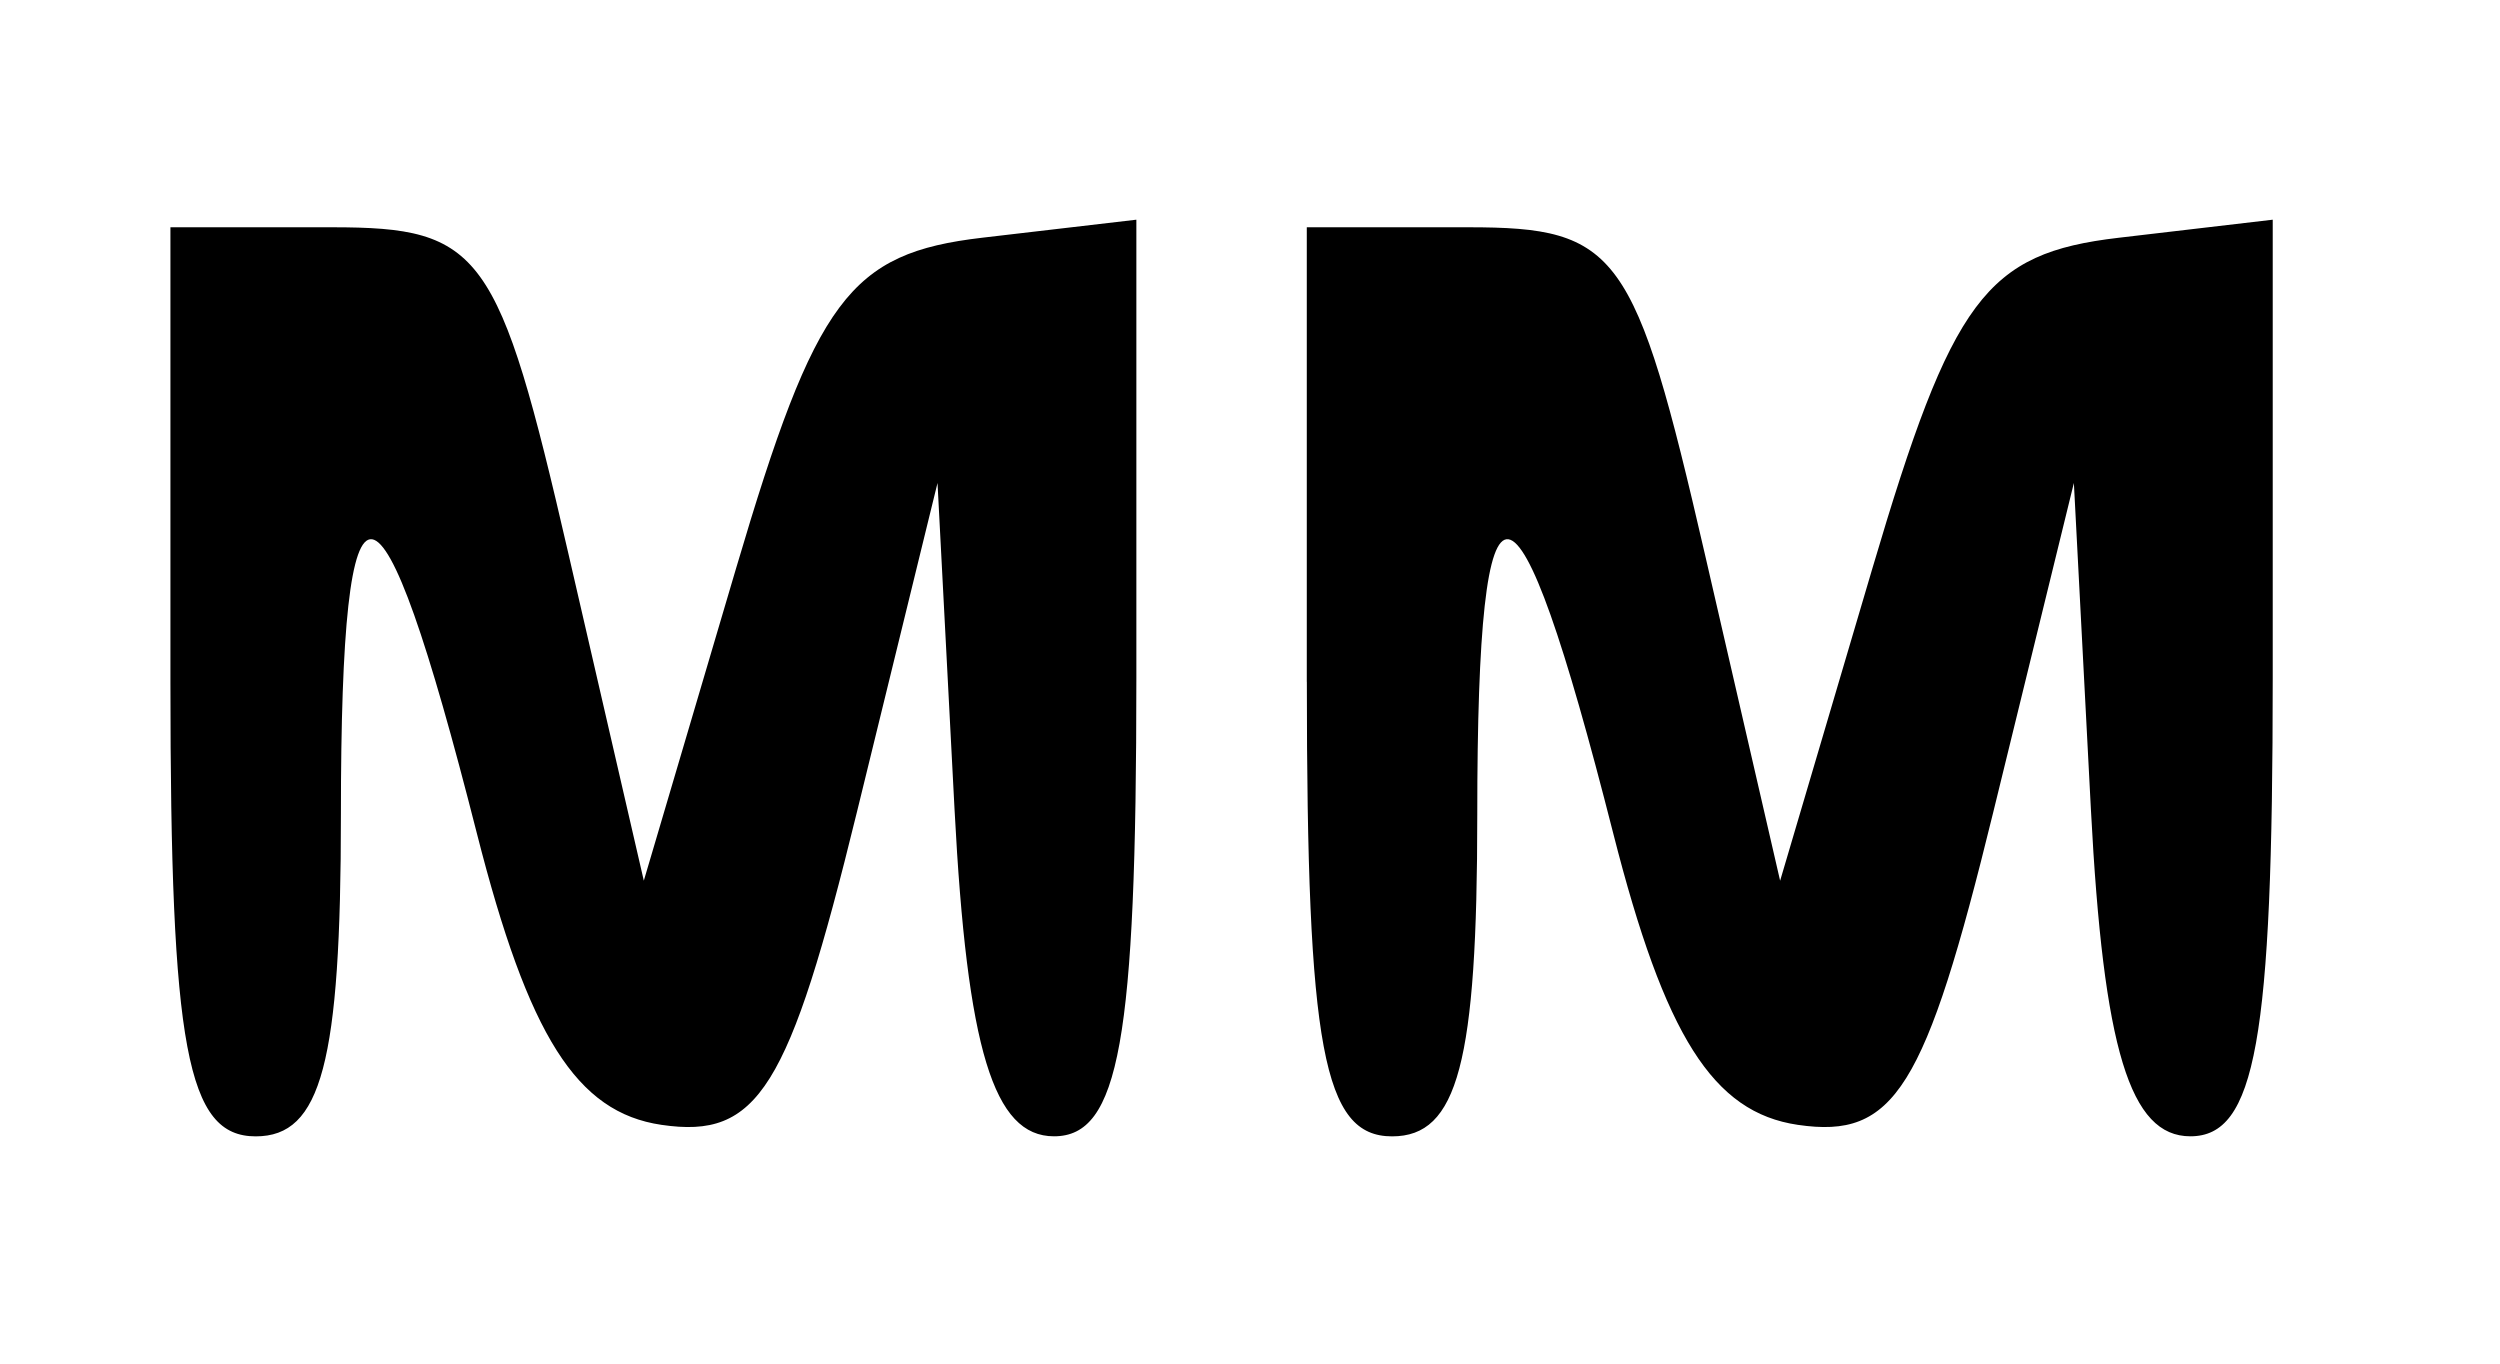
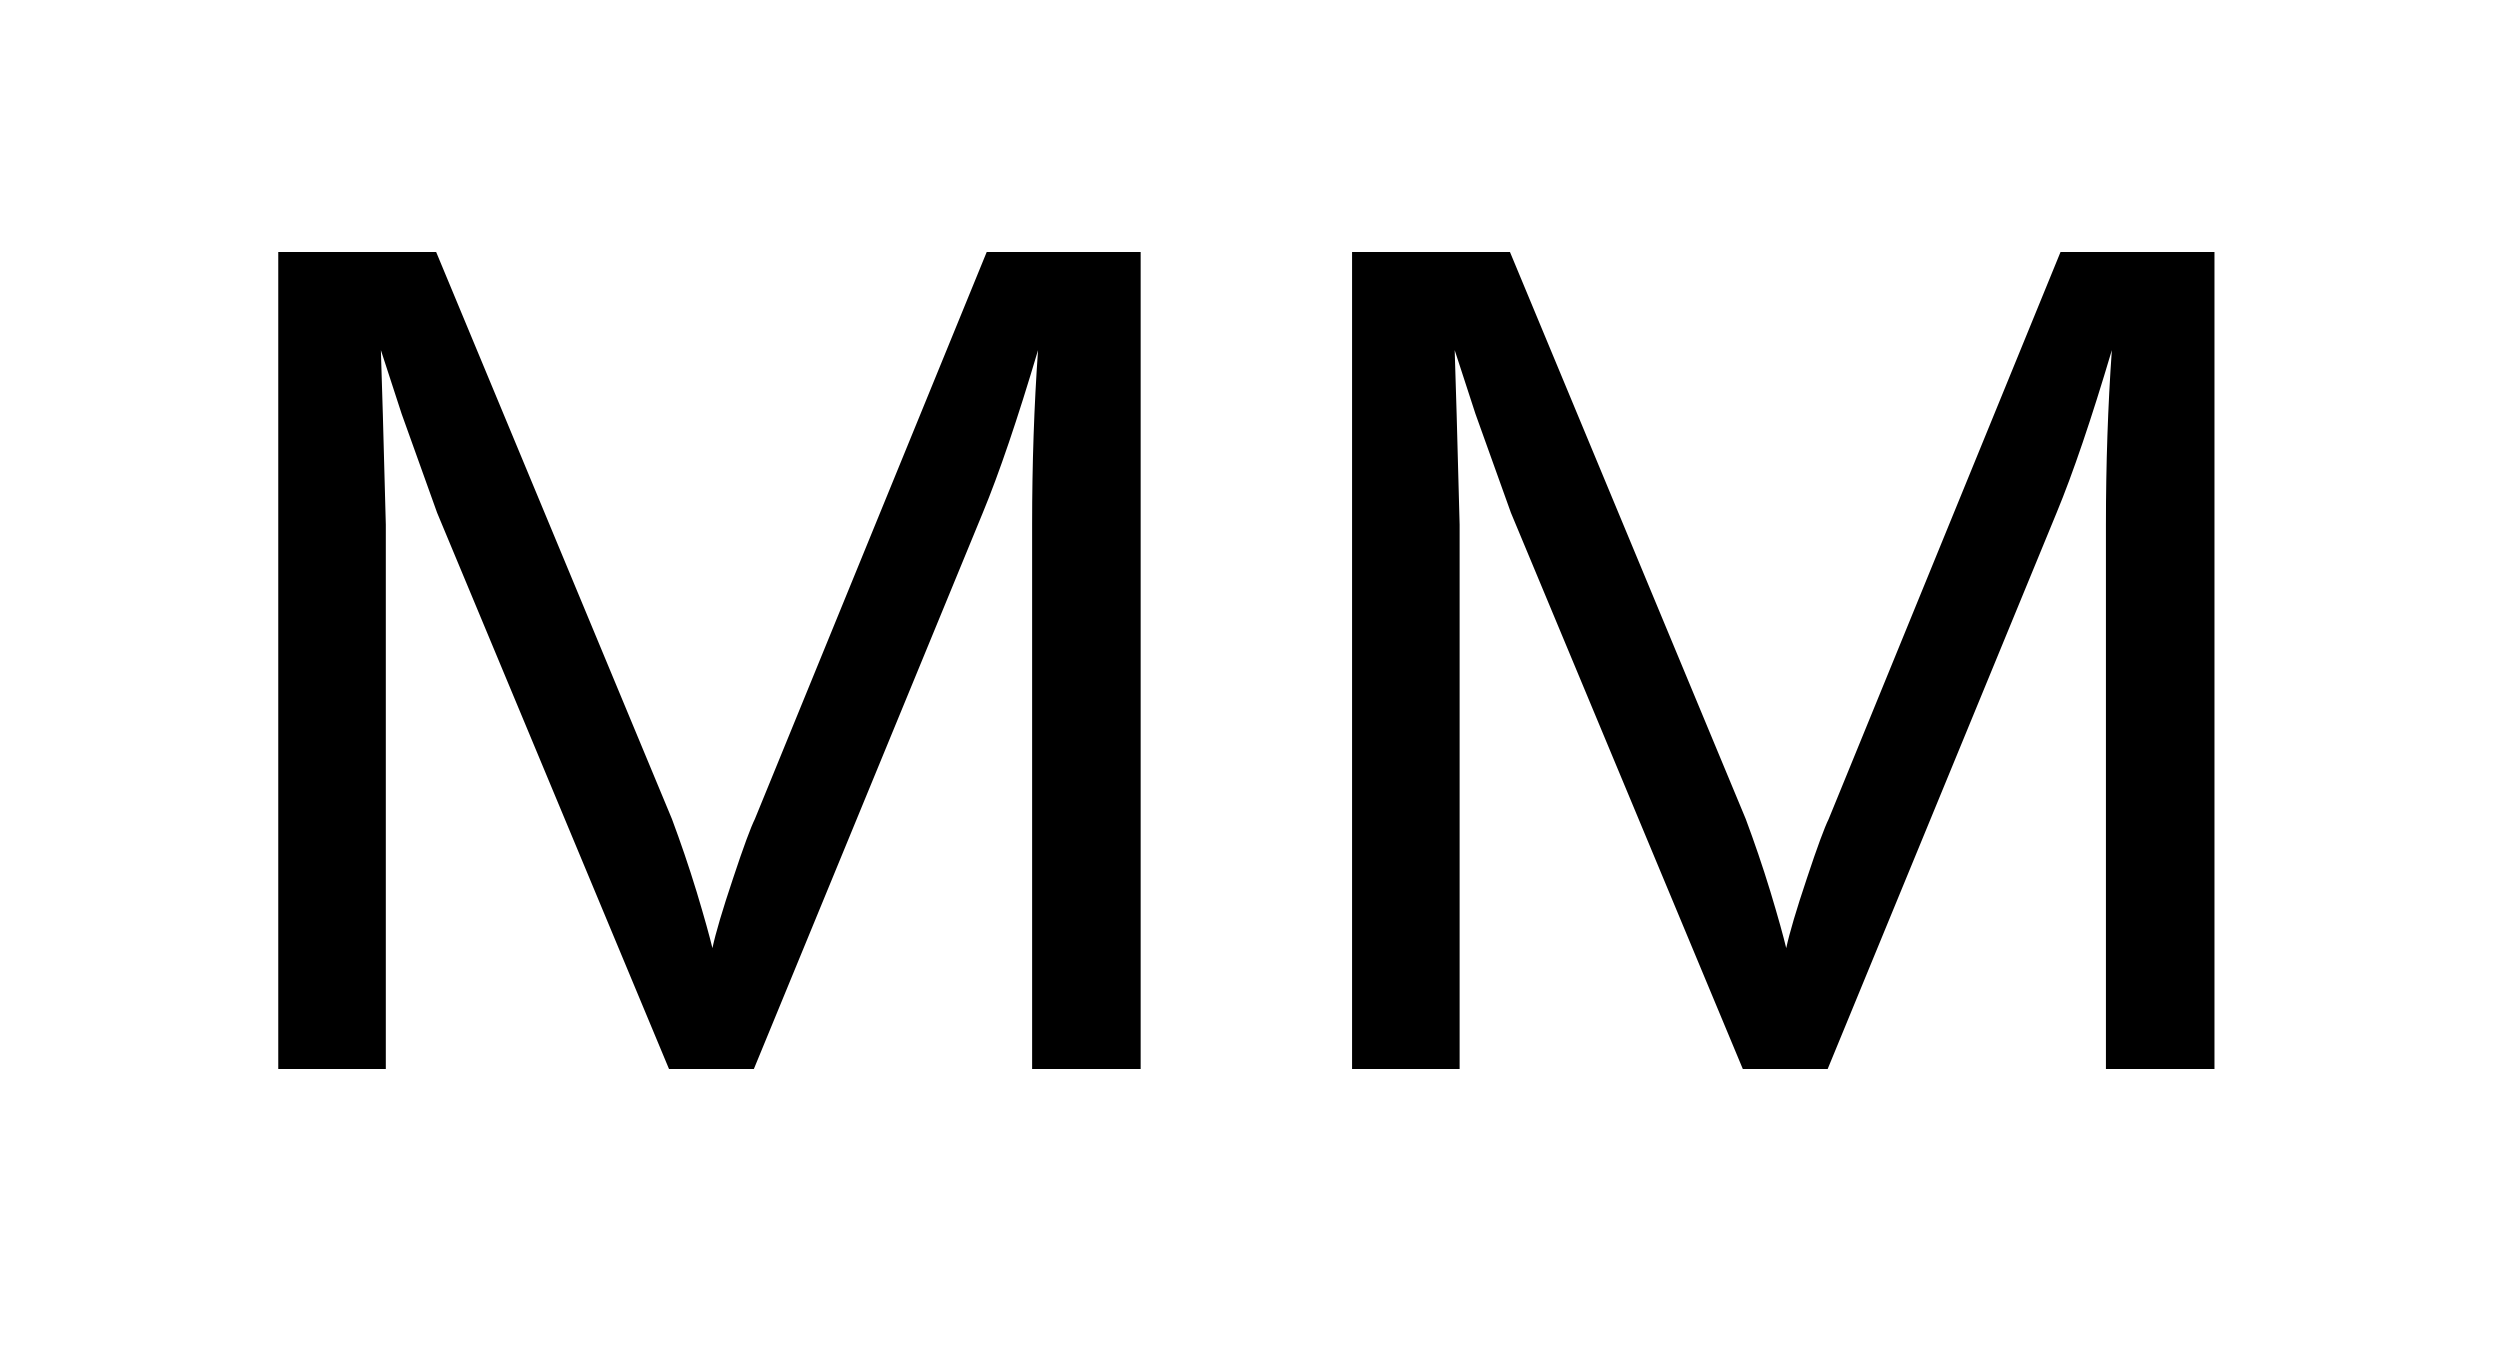
<svg xmlns="http://www.w3.org/2000/svg" id="svg2" version="1.1" width="41.25" height="22.5" viewBox="0 0 41.25 22.5">
  <defs id="defs6" />
-   <path style="stroke:param(outline) #ffffff; fill:param(outline) #ffffff" d="m 2.812,11.25 0,-7.5 2.663,0 c 2.473,0 2.752,0.385 3.905,5.391 L 10.623,14.531 12.146,9.375 c 1.315,-4.45 1.871,-5.197 4.064,-5.453 L 18.75,3.625 l 0,7.562 c 0,5.981 -0.284,7.562 -1.359,7.562 -0.997,0 -1.434,-1.436 -1.641,-5.391 L 15.469,7.969 14.138,13.404 c -1.121,4.576 -1.63,5.391 -3.224,5.156 C 9.515,18.354 8.72,17.098 7.868,13.749 6.248,7.376 5.625,7.289 5.625,13.438 5.625,17.535 5.303,18.75 4.219,18.75 3.086,18.75 2.812,17.292 2.812,11.25 Z m 18.75,0 0,-7.5 2.663,0 c 2.473,0 2.752,0.385 3.905,5.391 l 1.242,5.391 1.523,-5.156 c 1.315,-4.45 1.871,-5.197 4.064,-5.453 L 37.5,3.625 l 0,7.562 c 0,5.981 -0.284,7.562 -1.359,7.562 -0.997,0 -1.434,-1.436 -1.641,-5.391 L 34.219,7.969 32.888,13.404 c -1.121,4.576 -1.63,5.391 -3.224,5.156 C 28.265,18.354 27.47,17.098 26.618,13.749 24.998,7.376 24.375,7.289 24.375,13.438 c 0,4.097 -0.322,5.312 -1.406,5.312 -1.133,0 -1.406,-1.458 -1.406,-7.5 z" id="path3338" />
+   <text xml:space="preserve" style="font-size:20.411px;      font-style:normal;      font-weight:normal;      line-height:125%;      letter-spacing:0px;      word-spacing:0px;      fill:param(outline) #ffffff;      fill-opacity:1;      stroke:none;      font-family:Sans" x="2.736" y="18.378" id="text2982" transform="scale(1.041988,0.9597039)">
+     <tspan id="tspan2984" x="2.736" y="18.378" style="font-style:normal;font-variant:normal;font-weight:normal;font-stretch:normal;font-family:Arial;-inkscape-font-specification:Arial">MM</tspan>
+   </text>
</svg>
